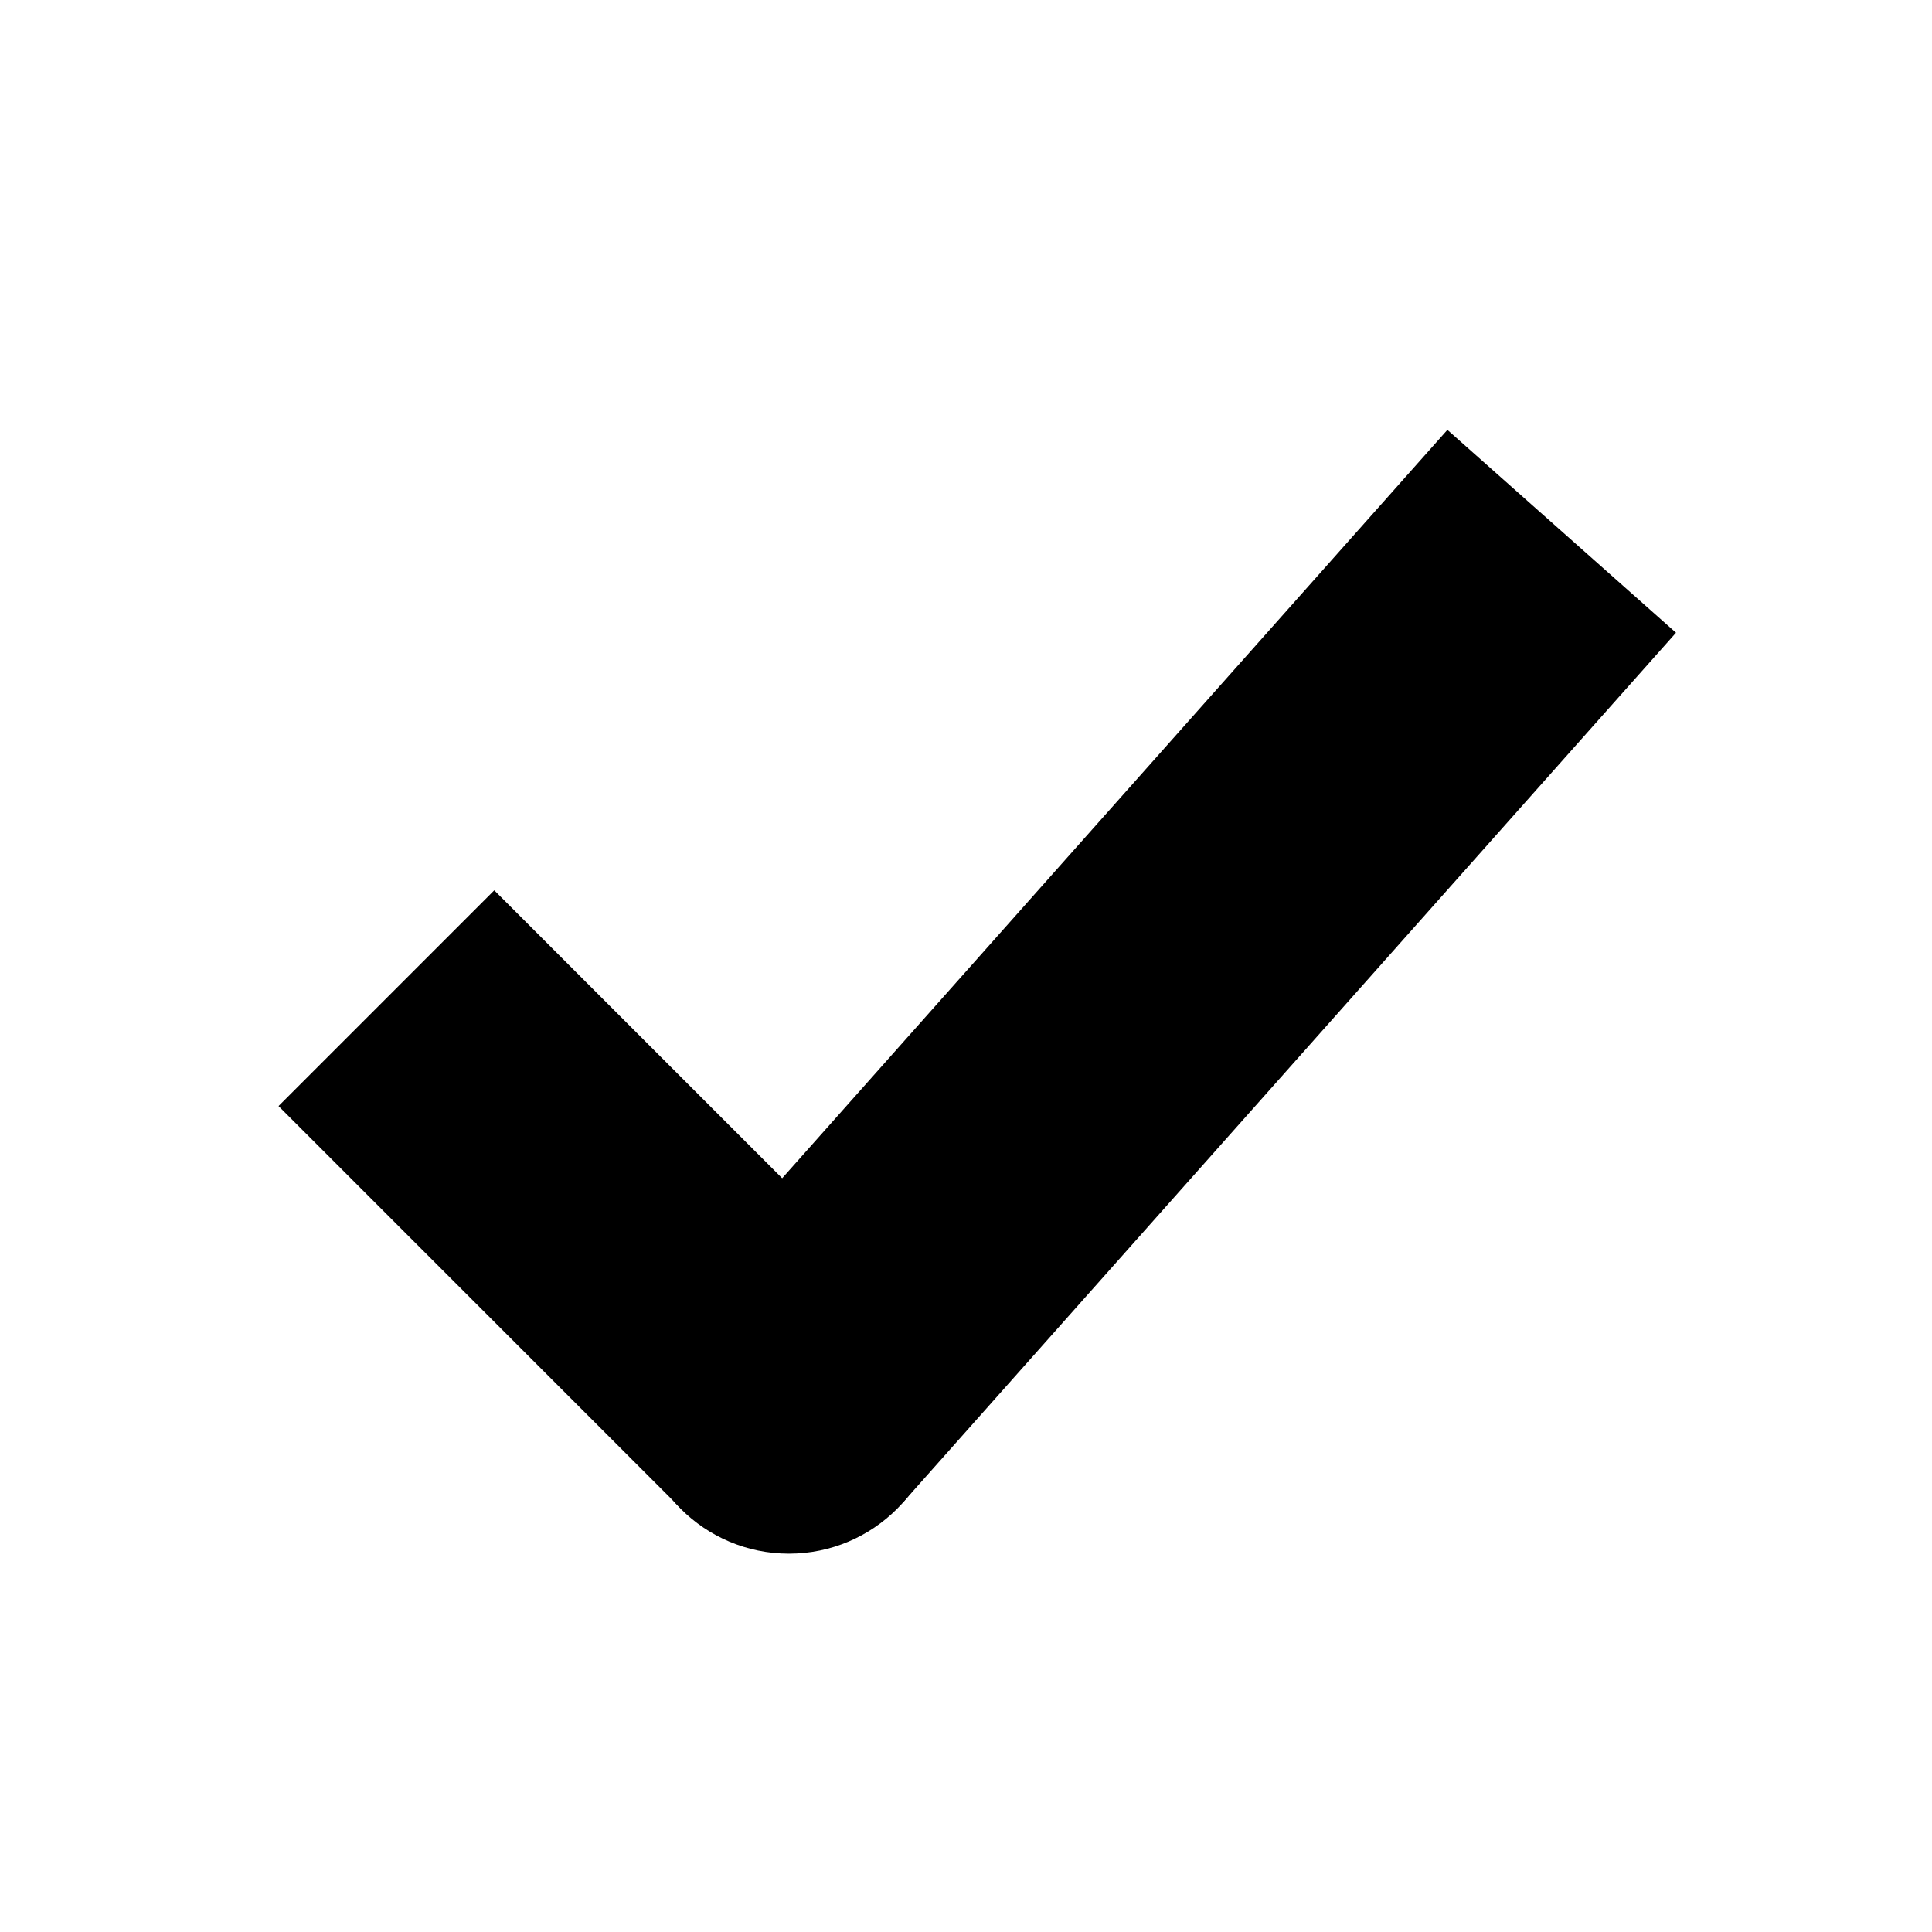
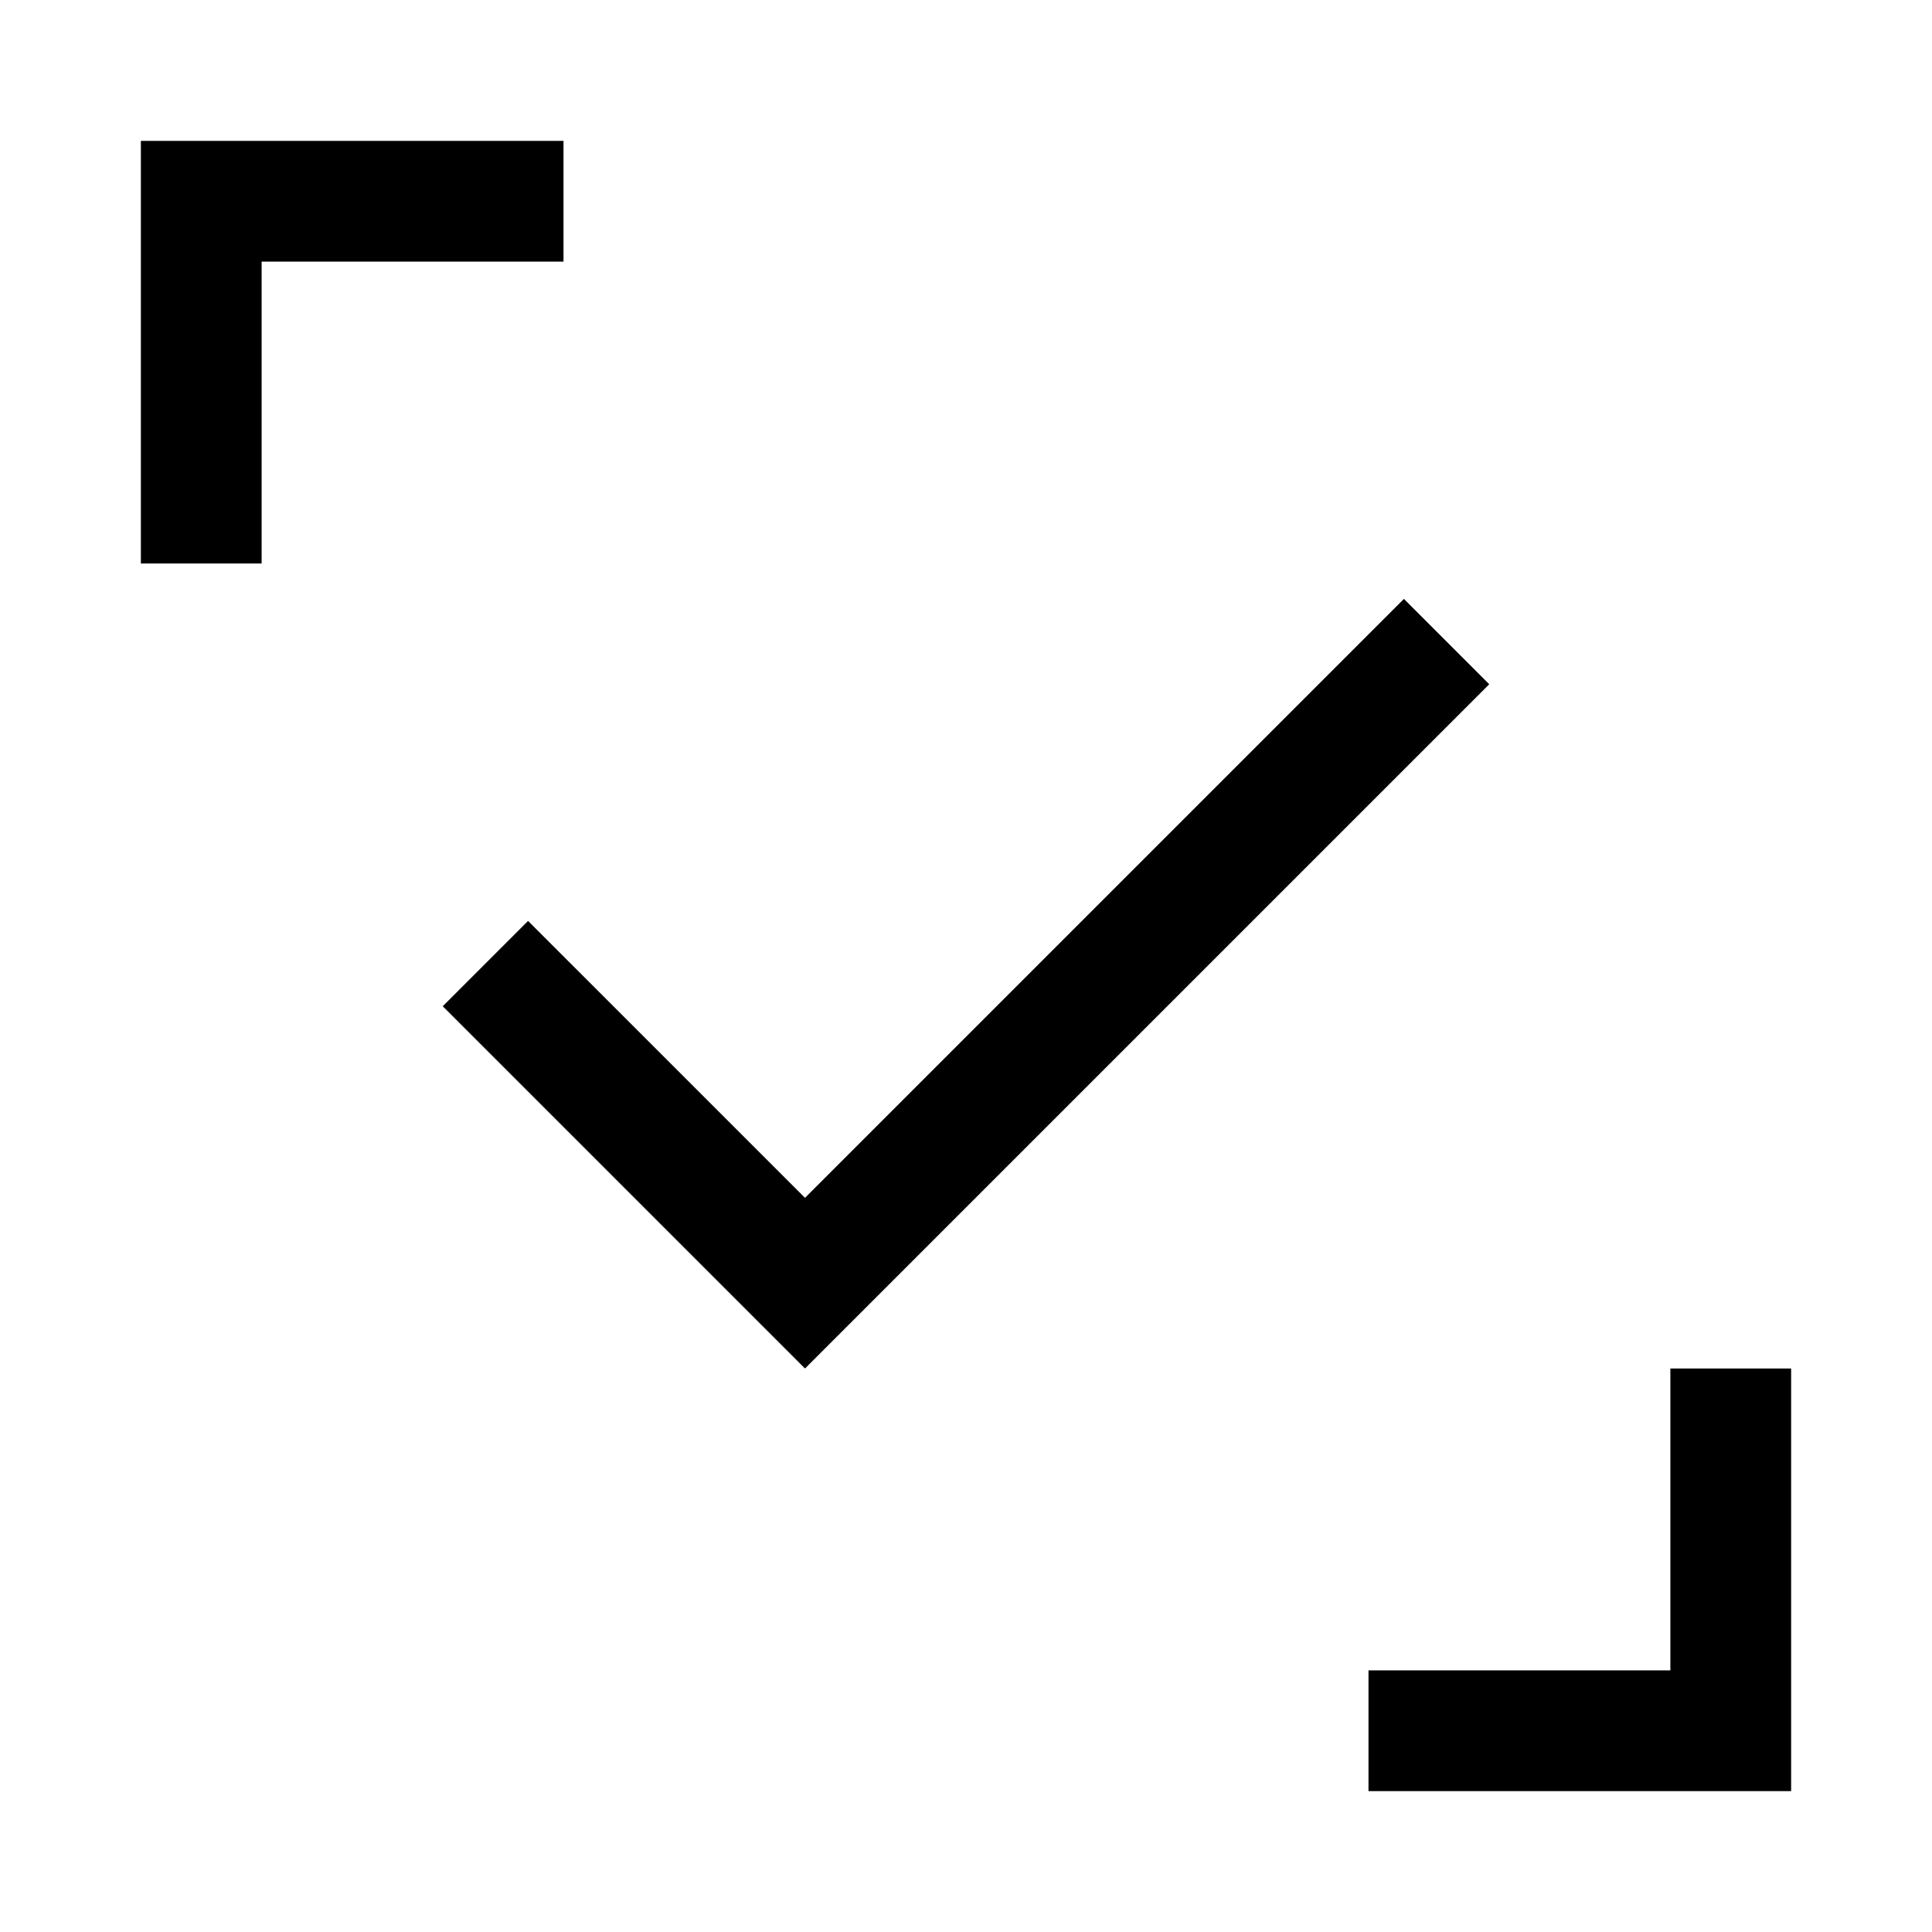
<svg xmlns="http://www.w3.org/2000/svg" viewBox="0 0 24 24" fill="currentColor" stroke="none">
-   <polygon points="3.46,13.74 8.46,18.74 11.14,16.06 6.14,11.06" />
-   <polygon points="11.22,18.66 20.82,7.86 17.98,5.34 8.38,16.14" />
-   <circle cx="9.8" cy="17.4" r="1.9" />
+   <path d="M5.5 12.5L10 17L18.5 8.5L17.44 7.44L10 14.88L6.56 11.44Z" />
+   <path d="M1.75 7V1.75H7V3.25H3.25V7Z" />
+   <path d="M22.25 17V22.25H17V20.75H20.75V17Z" />
</svg>
